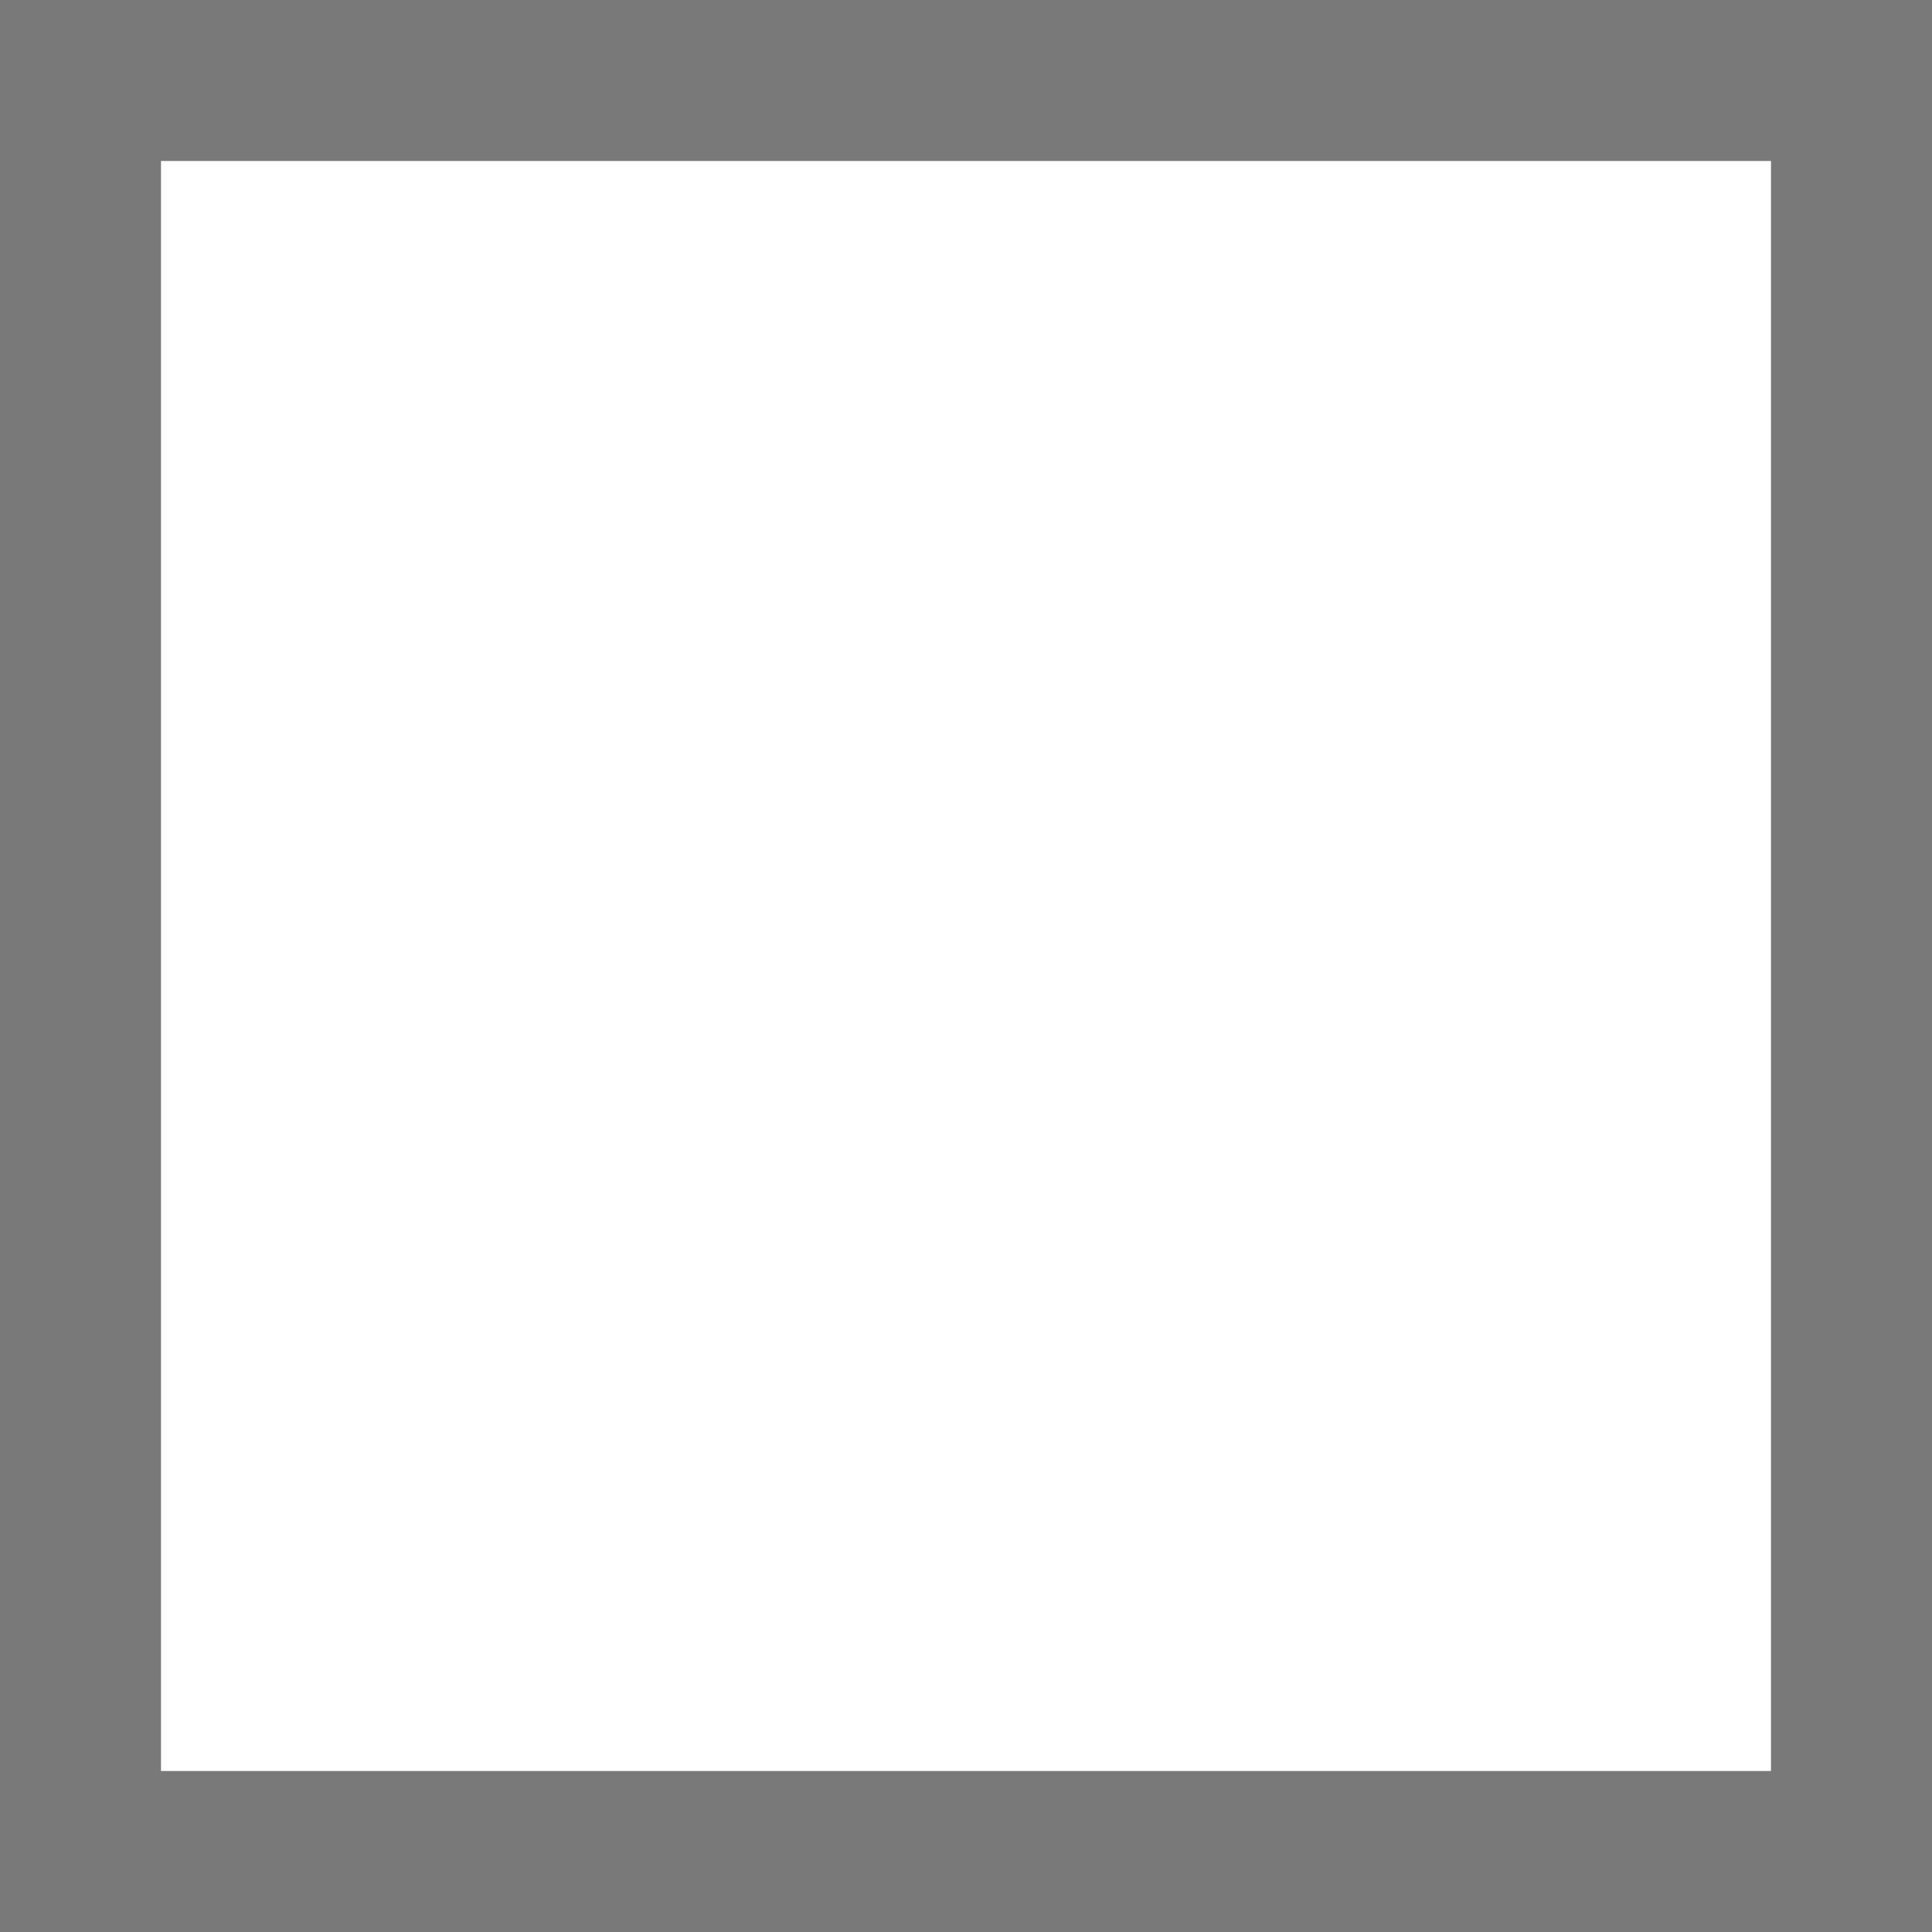
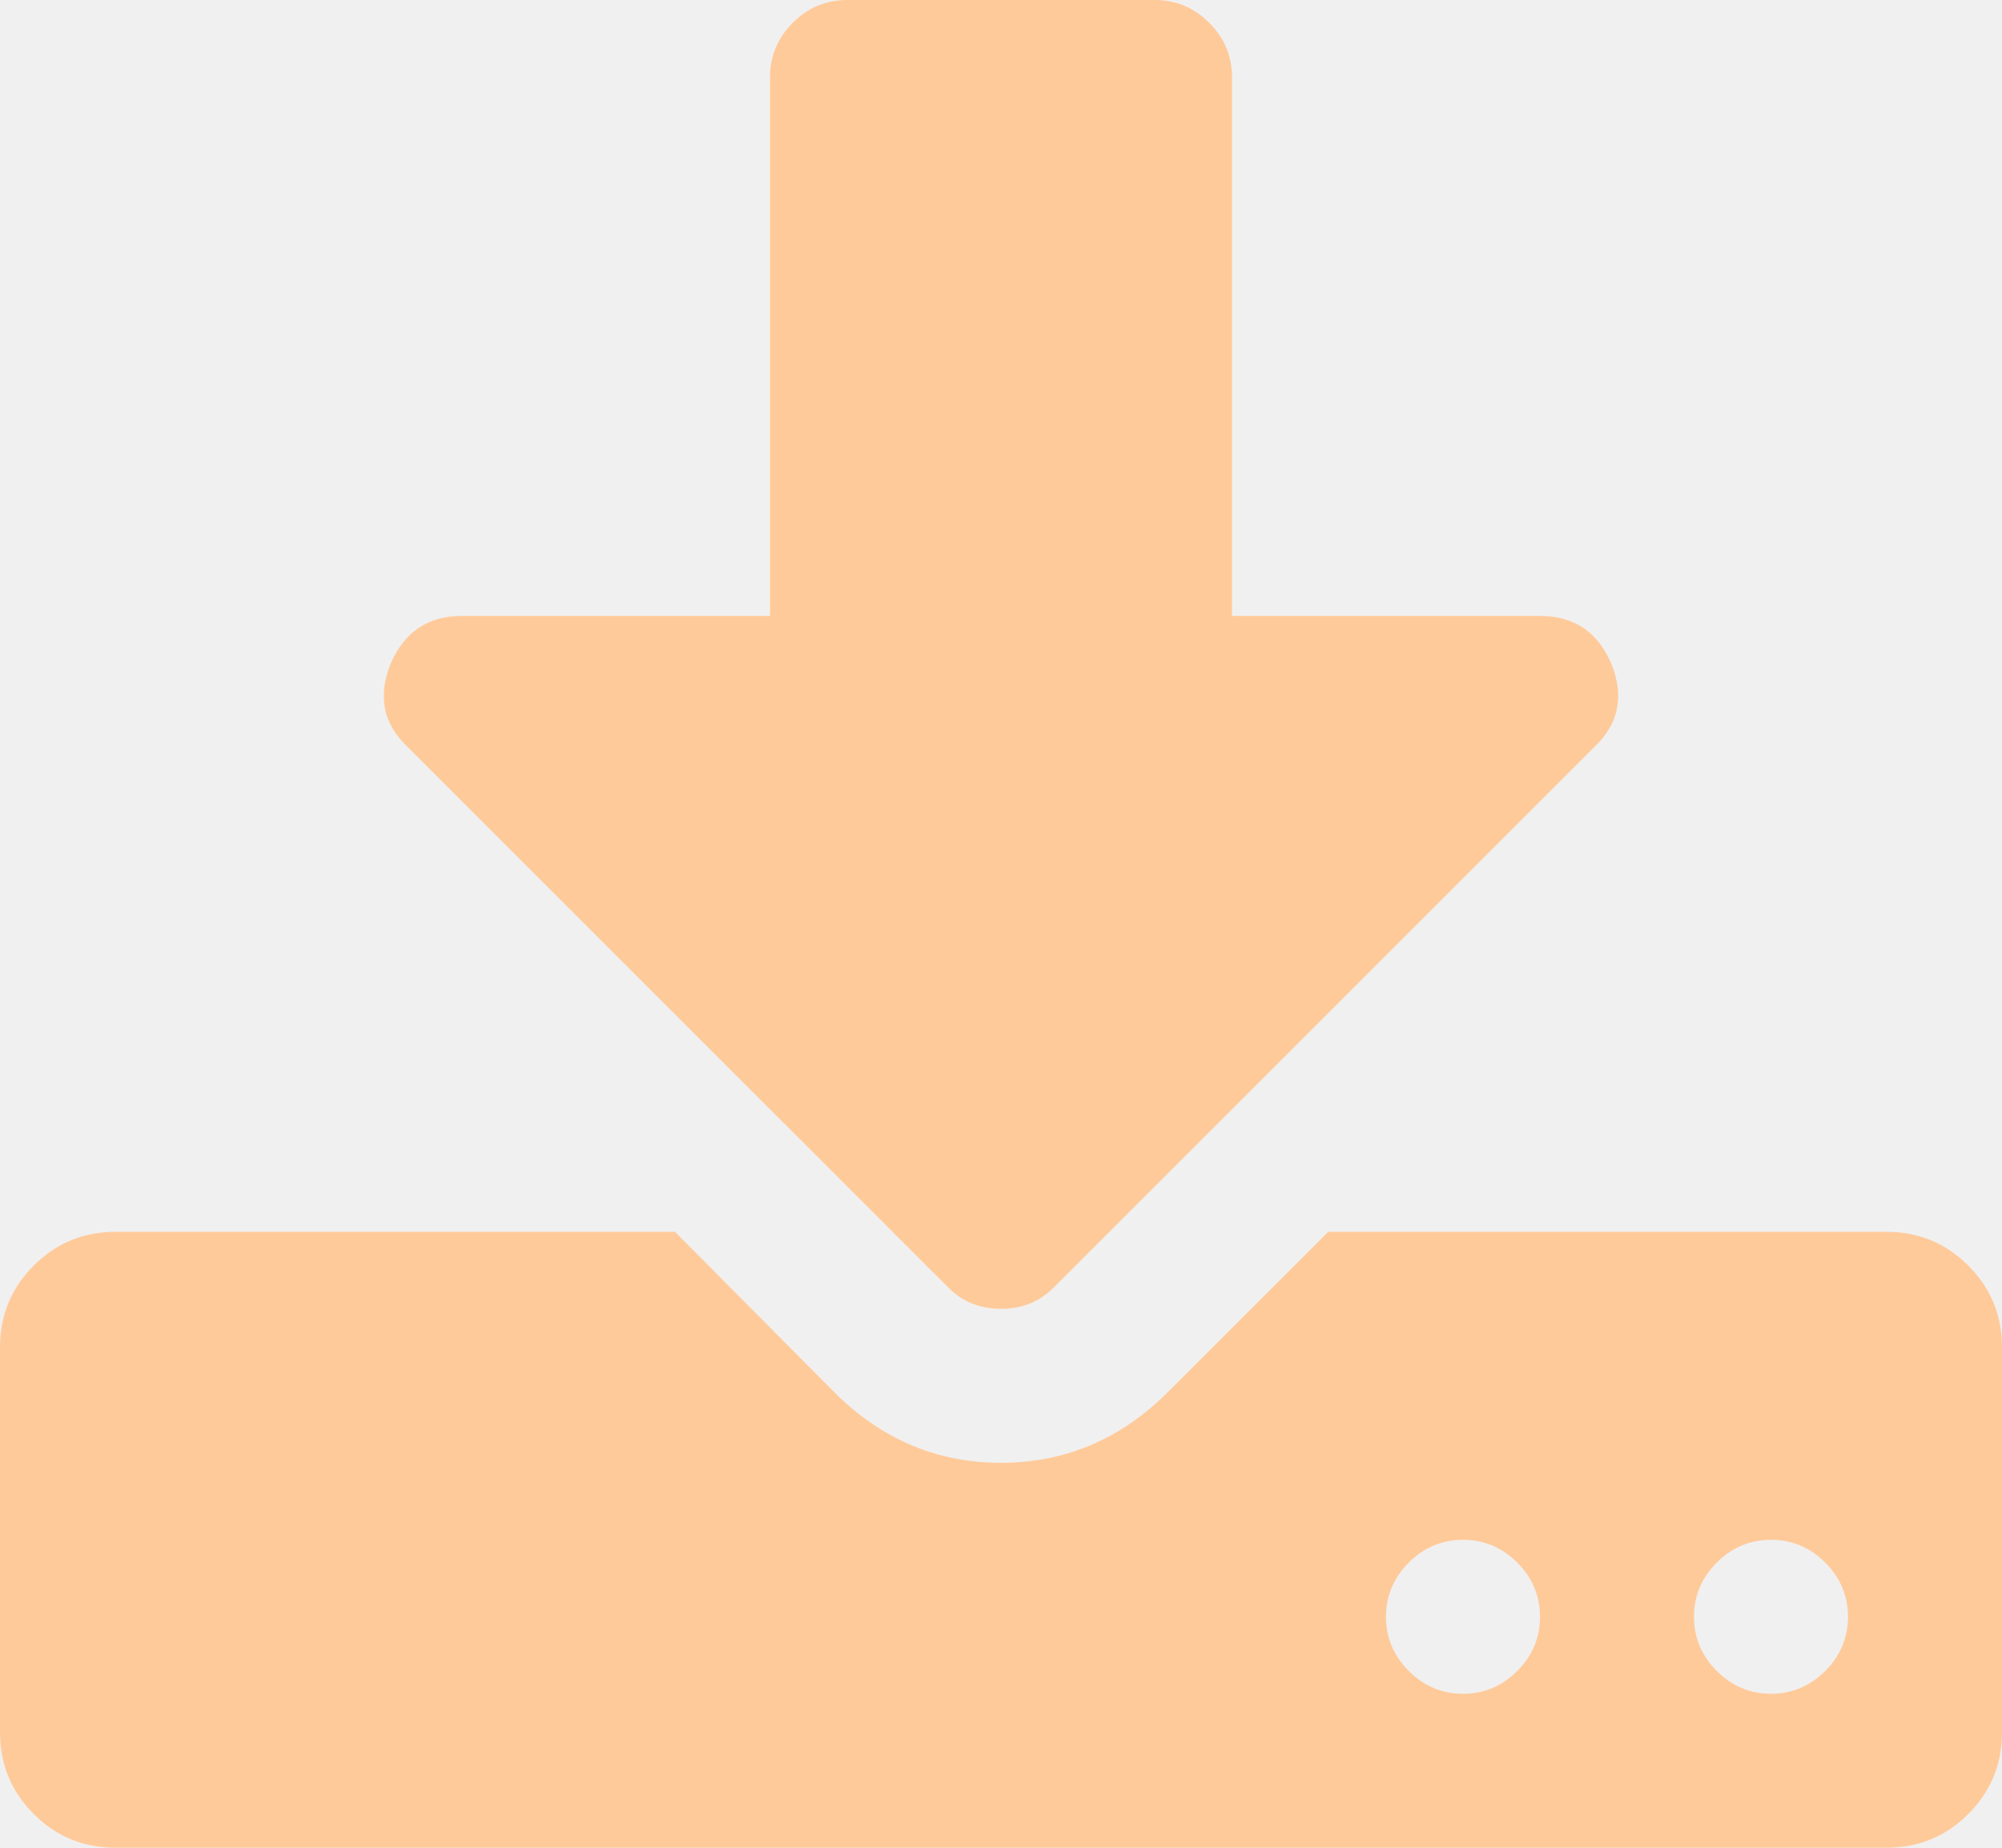
- <svg xmlns="http://www.w3.org/2000/svg" version="1.1" width="12px" height="12px" viewBox="55 419  12 12">
-   <path d="M 55.5 419.5  L 66.5 419.5  L 66.5 430.5  L 55.5 430.5  L 55.5 419.5  Z " fill-rule="nonzero" fill="#ffffff" stroke="none" />
-   <path d="M 55.5 419.5  L 66.5 419.5  L 66.5 430.5  L 55.5 430.5  L 55.5 419.5  Z " stroke-width="1" stroke="#797979" fill="none" />
+ <svg xmlns="http://www.w3.org/2000/svg" version="1.1" width="13px" height="12px">
+   <g transform="matrix(1 0 0 1 -1180 -187 )">
+     <path d="M 9.852 10.852  C 9.951 10.753  10 10.635  10 10.5  C 10 10.365  9.951 10.247  9.852 10.148  C 9.753 10.049  9.635 10  9.5 10  C 9.365 10  9.247 10.049  9.148 10.148  C 9.049 10.247  9 10.365  9 10.5  C 9 10.635  9.049 10.753  9.148 10.852  C 9.247 10.951  9.365 11  9.5 11  C 9.635 11  9.753 10.951  9.852 10.852  Z M 11.852 10.852  C 11.951 10.753  12 10.635  12 10.5  C 12 10.365  11.951 10.247  11.852 10.148  C 11.753 10.049  11.635 10  11.5 10  C 11.365 10  11.247 10.049  11.148 10.148  C 11.049 10.247  11 10.365  11 10.5  C 11 10.635  11.049 10.753  11.148 10.852  C 11.247 10.951  11.365 11  11.5 11  C 11.635 11  11.753 10.951  11.852 10.852  Z M 12.781 8.219  C 12.927 8.365  13 8.542  13 8.75  L 13 11.25  C 13 11.458  12.927 11.635  12.781 11.781  C 12.635 11.927  12.458 12  12.25 12  L 0.75 12  C 0.542 12  0.365 11.927  0.219 11.781  C 0.073 11.635  0 11.458  0 11.25  L 0 8.75  C 0 8.542  0.073 8.365  0.219 8.219  C 0.365 8.073  0.542 8  0.75 8  L 4.383 8  L 5.438 9.062  C 5.74 9.354  6.094 9.5  6.5 9.5  C 6.906 9.5  7.26 9.354  7.562 9.062  L 8.625 8  L 12.25 8  C 12.458 8  12.635 8.073  12.781 8.219  Z M 10 4  C 10.219 4  10.372 4.102  10.461 4.305  C 10.549 4.518  10.513 4.701  10.352 4.852  L 6.852 8.352  C 6.758 8.451  6.641 8.5  6.5 8.5  C 6.359 8.5  6.242 8.451  6.148 8.352  L 2.648 4.852  C 2.487 4.701  2.451 4.518  2.539 4.305  C 2.628 4.102  2.781 4  3 4  L 5 4  L 5 0.5  C 5 0.365  5.049 0.247  5.148 0.148  C 5.247 0.049  5.365 0  5.5 0  L 7.5 0  C 7.635 0  7.753 0.049  7.852 0.148  C 7.951 0.247  8 0.365  8 0.5  L 8 4  L 10 4  Z " fill-rule="nonzero" fill="#ffca9a" stroke="none" transform="matrix(1 0 0 1 1180 187 )" />
+   </g>
</svg>
